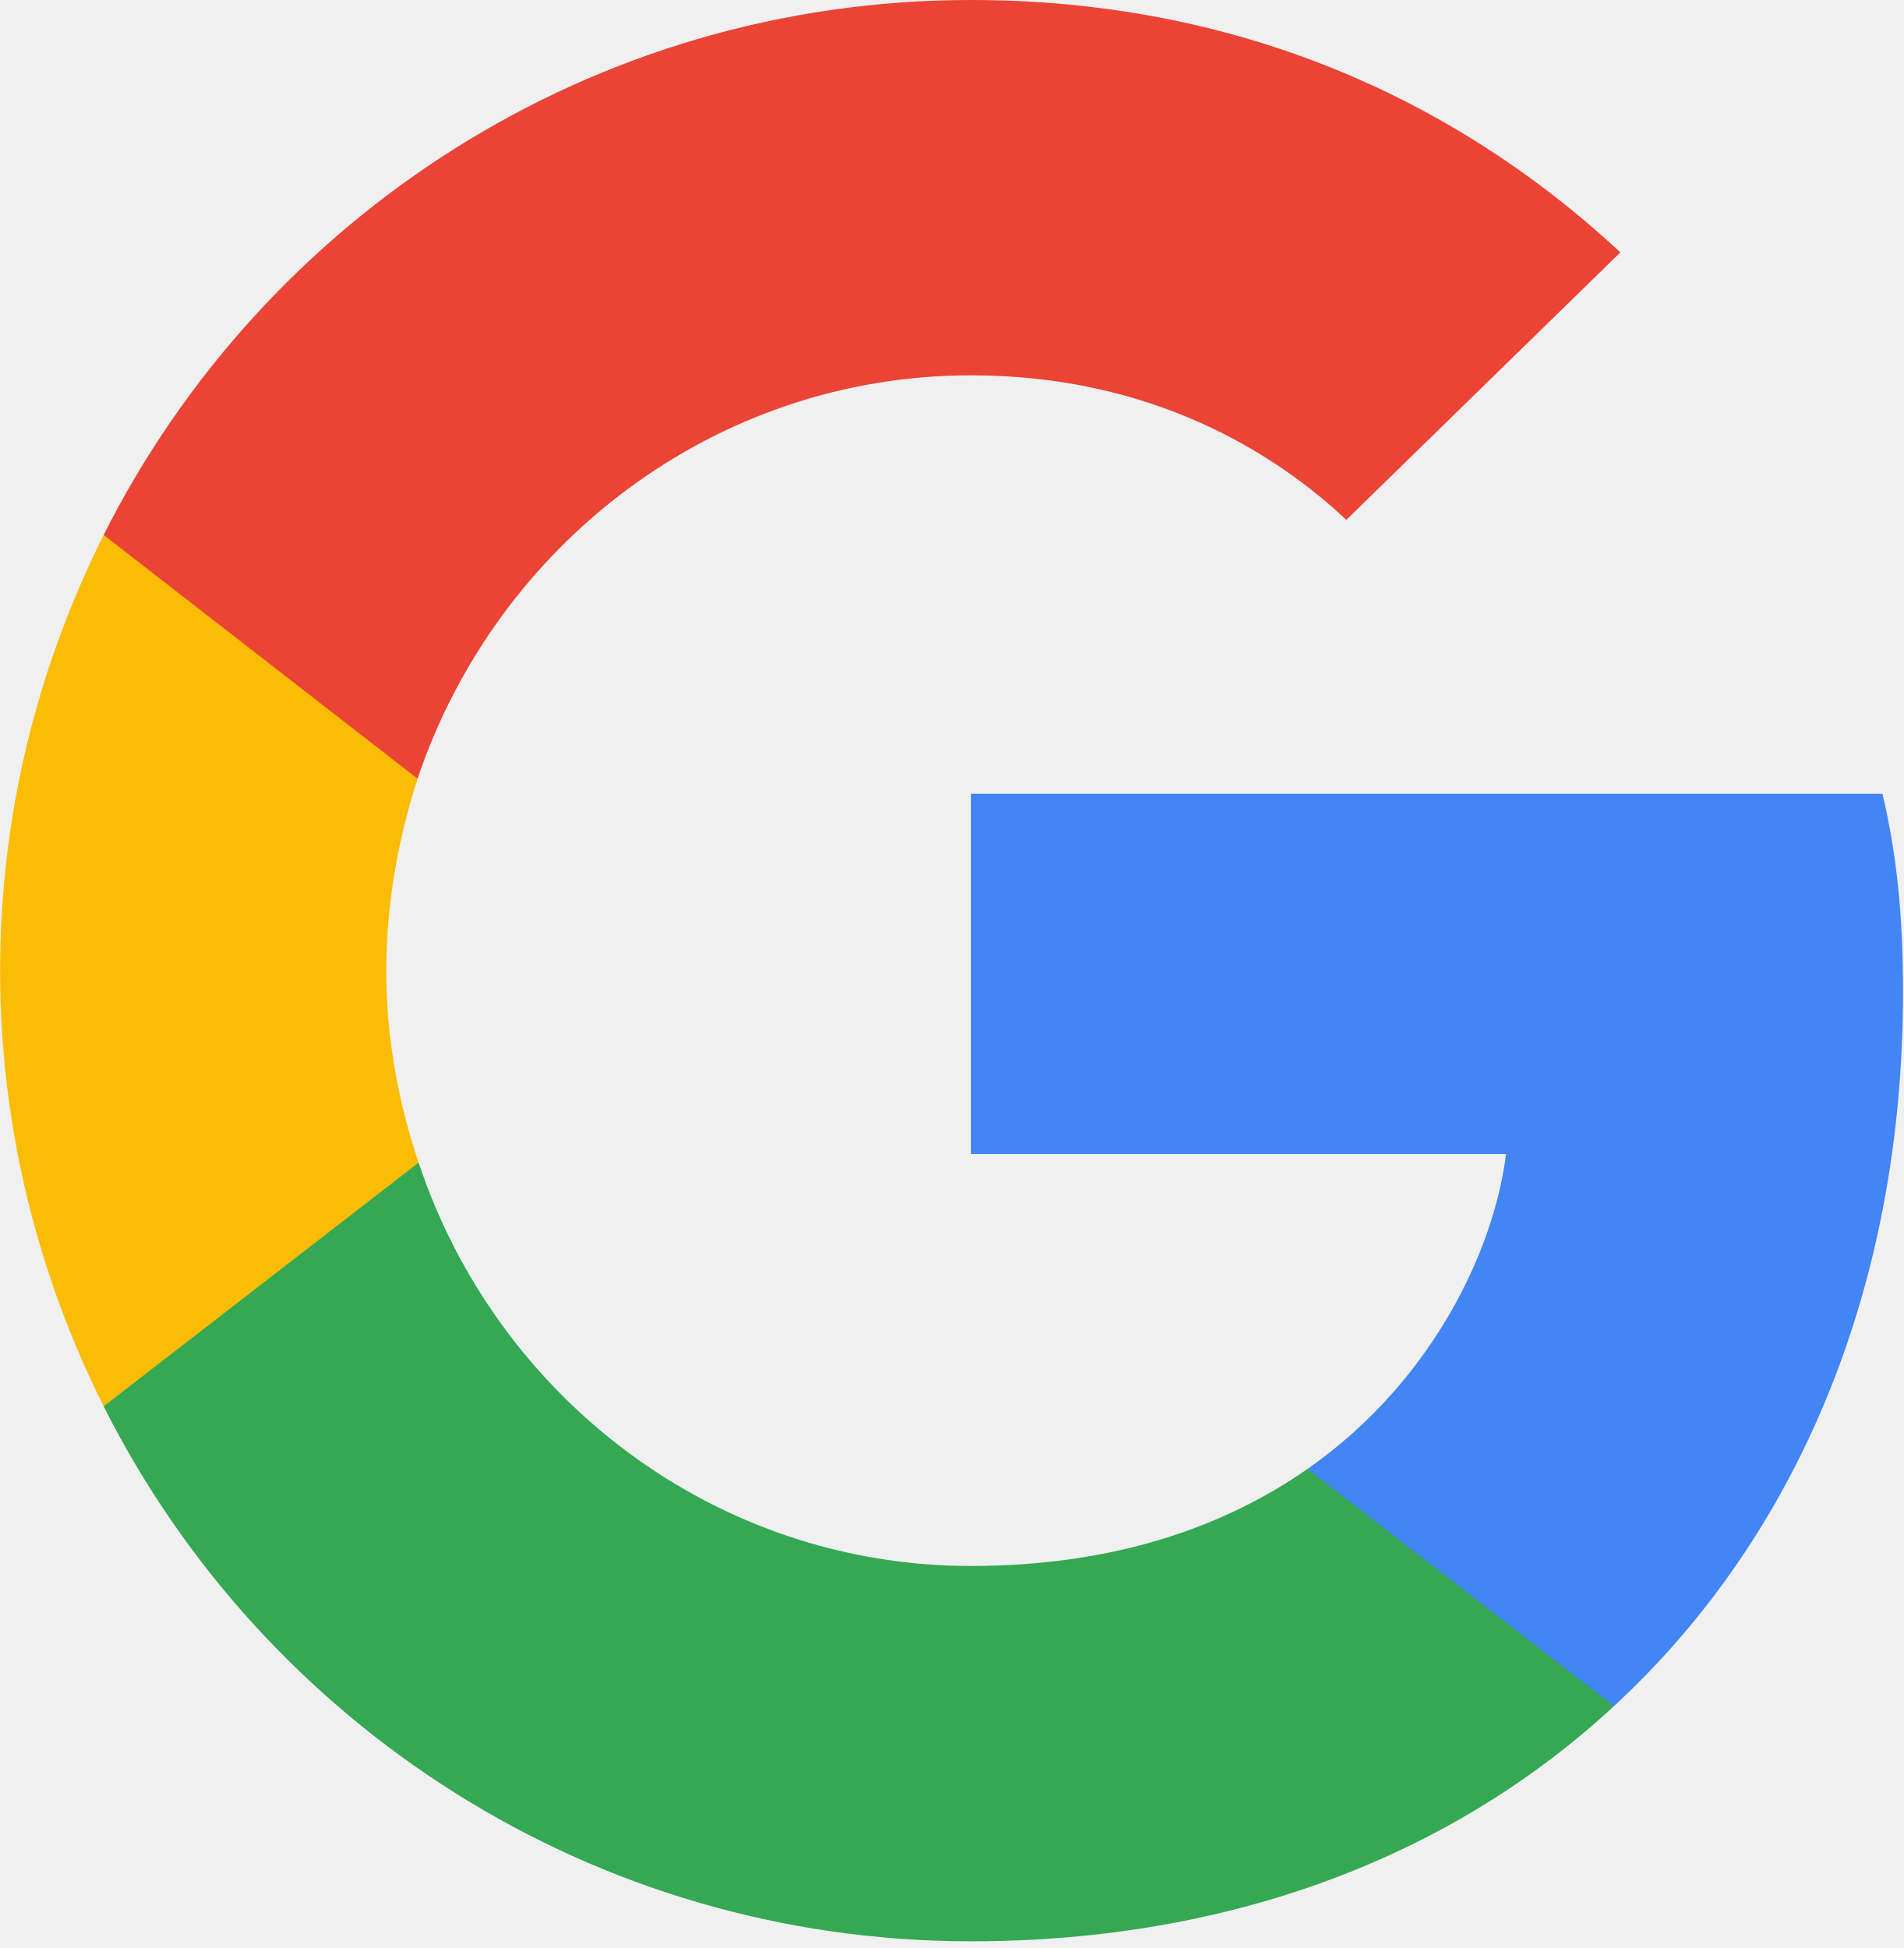
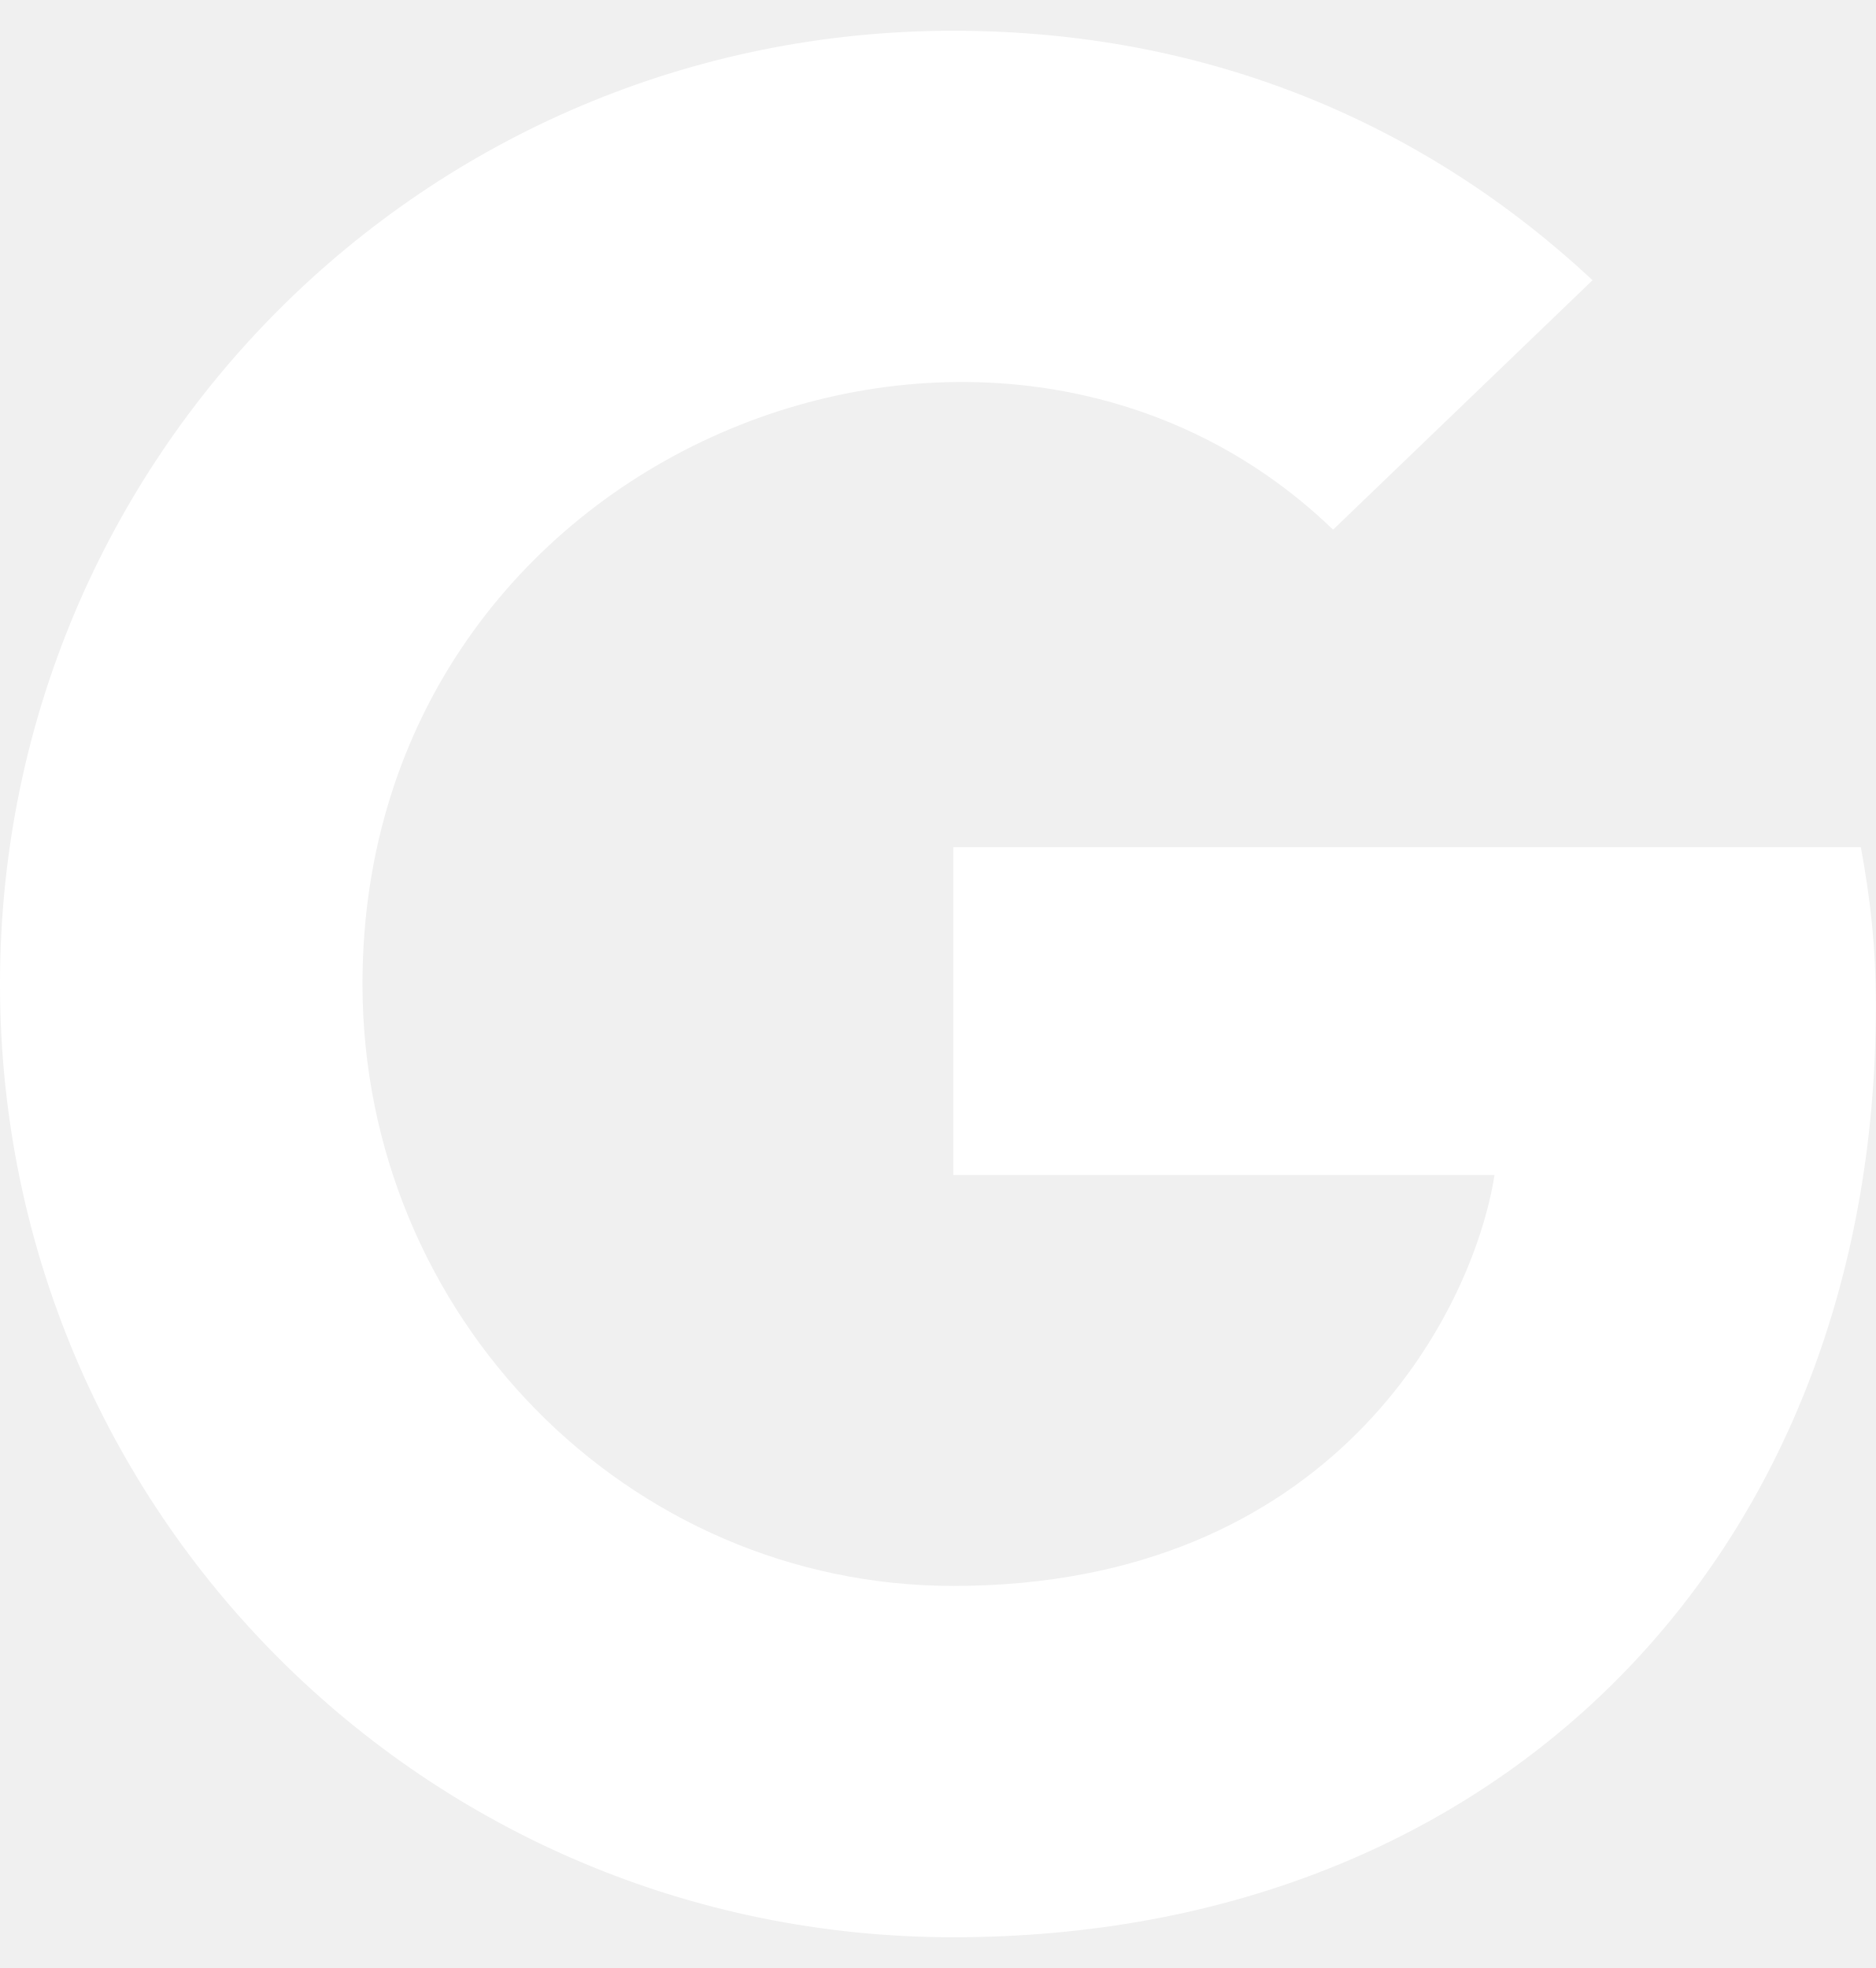
- <svg xmlns="http://www.w3.org/2000/svg" width="2443" height="2500" preserveAspectRatio="xMidYMid" viewBox="0 0 256 262" id="google">
-   <path fill="#4285F4" d="M255.878 133.451c0-10.734-.871-18.567-2.756-26.69H130.55v48.448h71.947c-1.45 12.04-9.283 30.172-26.69 42.356l-.244 1.622 38.755 30.023 2.685.268c24.659-22.774 38.875-56.282 38.875-96.027" />
-   <path fill="#34A853" d="M130.55 261.1c35.248 0 64.839-11.605 86.453-31.622l-41.196-31.913c-11.024 7.688-25.82 13.055-45.257 13.055-34.523 0-63.824-22.773-74.269-54.25l-1.531.13-40.298 31.187-.527 1.465C35.393 231.798 79.49 261.1 130.55 261.1" />
-   <path fill="#FBBC05" d="M56.281 156.37c-2.756-8.123-4.351-16.827-4.351-25.82 0-8.994 1.595-17.697 4.206-25.82l-.073-1.73L15.26 71.312l-1.335.635C5.077 89.644 0 109.517 0 130.55s5.077 40.905 13.925 58.602l42.356-32.782" />
-   <path fill="#EB4335" d="M130.55 50.479c24.514 0 41.05 10.589 50.479 19.438l36.844-35.974C195.245 12.91 165.798 0 130.55 0 79.49 0 35.393 29.301 13.925 71.947l42.211 32.783c10.59-31.477 39.891-54.251 74.414-54.251" />
+ <svg xmlns="http://www.w3.org/2000/svg" viewBox="0 0 488 512">
+   <path fill="#ffffff" d="M488 261.8C488 403.3 391.1 504 248 504 110.8 504 0 393.2 0 256S110.8 8 248 8c66.8 0 123 24.5 166.3 64.9l-67.5 64.9C258.5 52.6 94.3 116.6 94.3 256c0 86.5 69.1 156.6 153.7 156.6 98.2 0 135-70.4 140.8-106.9H248v-85.3h236.1c2.3 12.7 3.9 24.9 3.9 41.4z" />
</svg>
